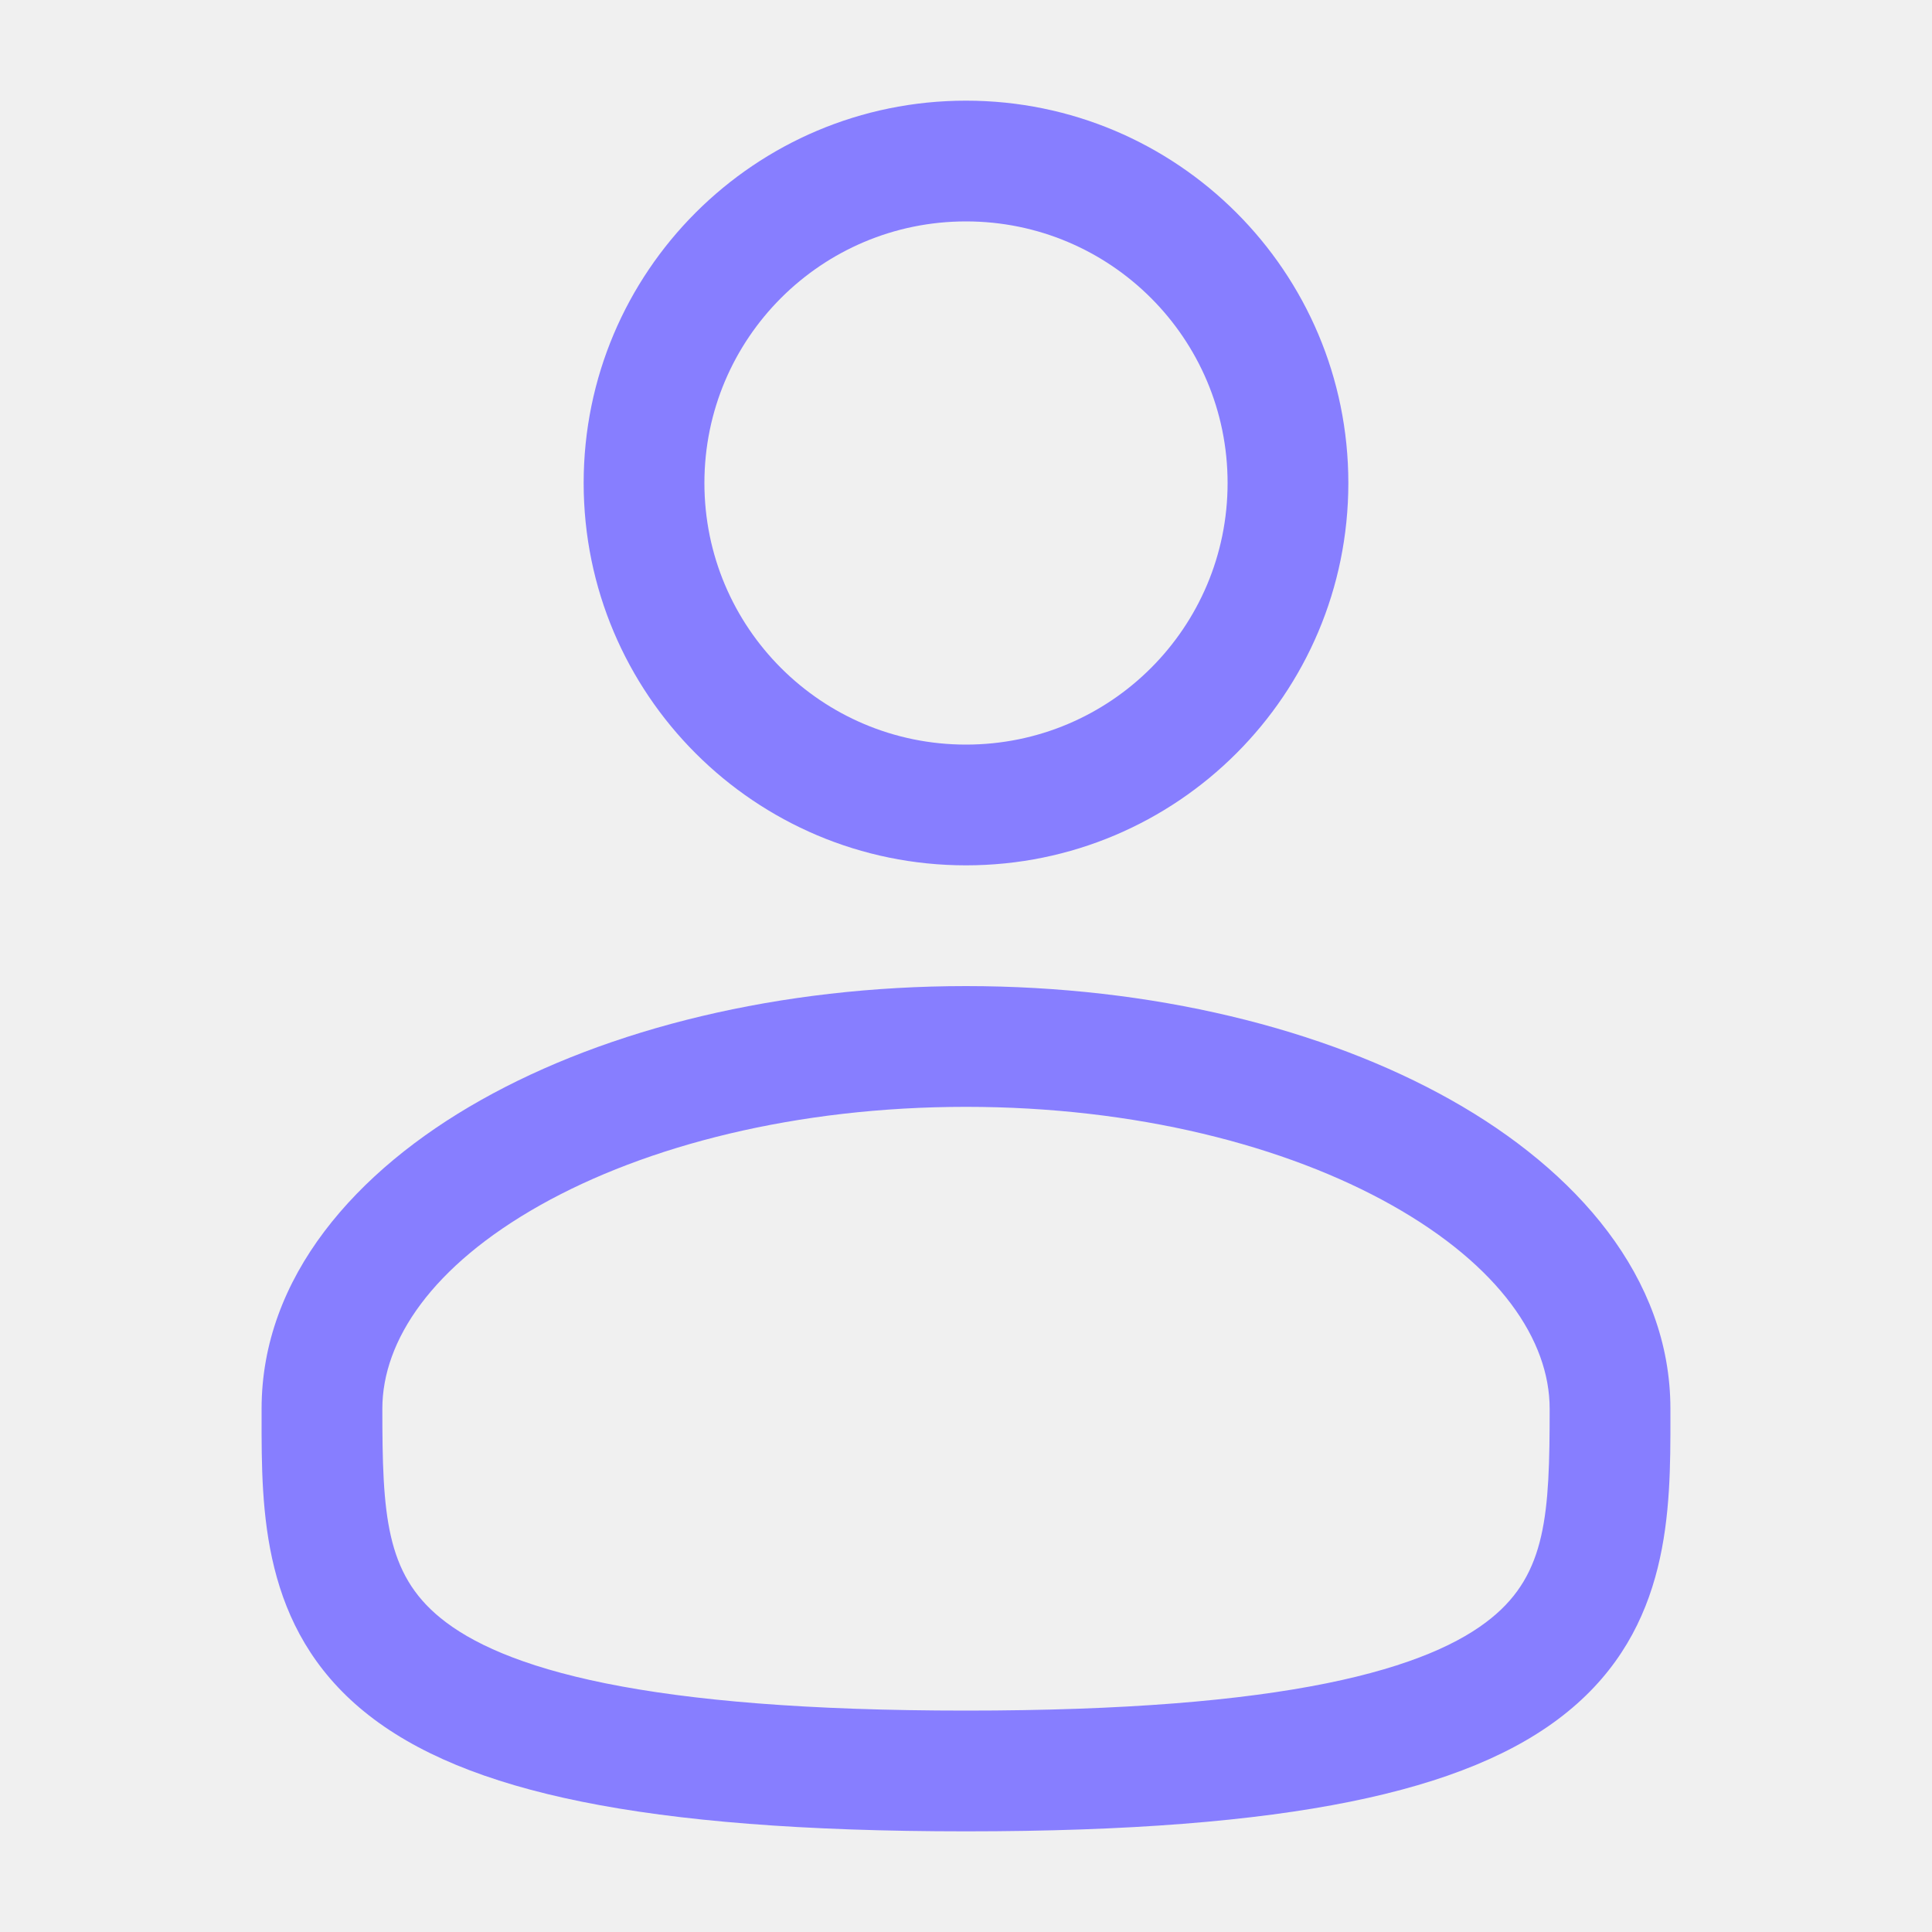
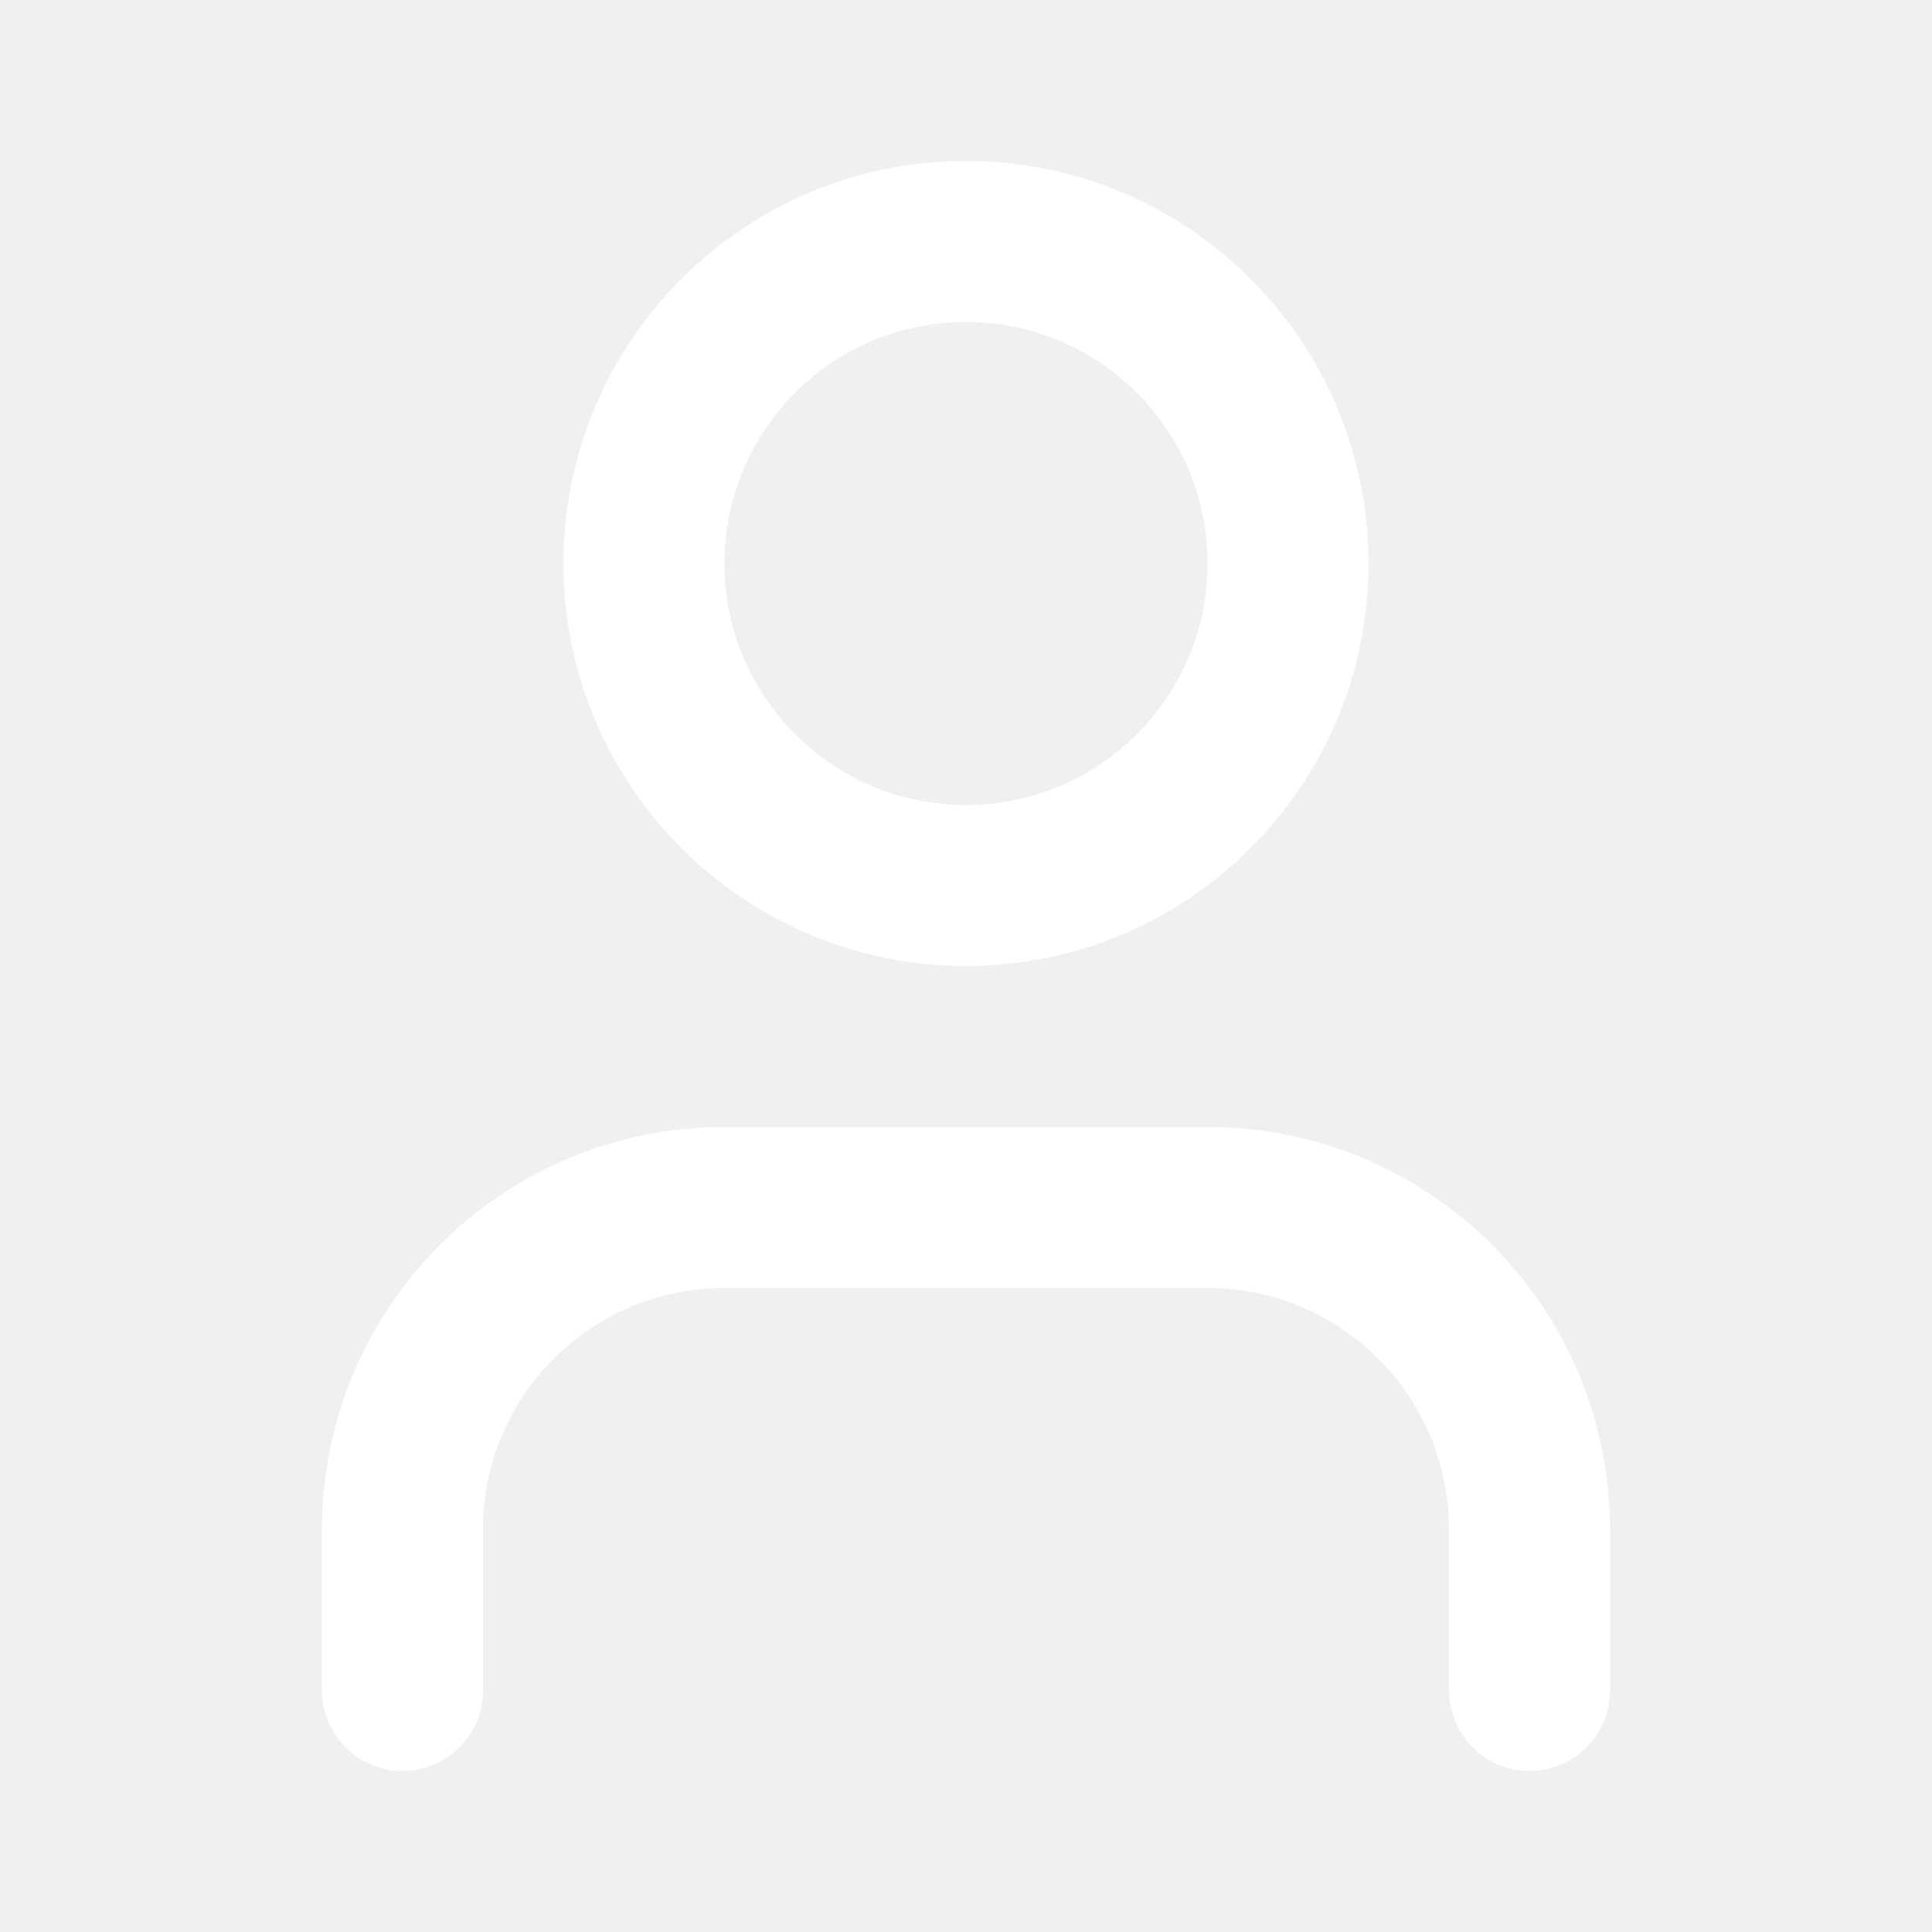
- <svg xmlns="http://www.w3.org/2000/svg" width="20" height="20" viewBox="0 0 20 20" fill="none">
-   <path fill-rule="evenodd" clip-rule="evenodd" d="M10 1.042C7.814 1.042 6.042 2.814 6.042 5C6.042 7.186 7.814 8.958 10 8.958C12.186 8.958 13.958 7.186 13.958 5C13.958 2.814 12.186 1.042 10 1.042ZM7.292 5C7.292 3.504 8.504 2.292 10 2.292C11.496 2.292 12.708 3.504 12.708 5C12.708 6.496 11.496 7.708 10 7.708C8.504 7.708 7.292 6.496 7.292 5Z" fill="#877EFF" />
-   <path fill-rule="evenodd" clip-rule="evenodd" d="M10 10.208C8.072 10.208 6.296 10.646 4.98 11.387C3.683 12.116 2.708 13.222 2.708 14.583L2.708 14.668C2.707 15.636 2.706 16.852 3.772 17.72C4.297 18.147 5.03 18.45 6.022 18.651C7.016 18.852 8.312 18.958 10 18.958C11.688 18.958 12.984 18.852 13.978 18.651C14.97 18.45 15.704 18.147 16.228 17.72C17.294 16.852 17.293 15.636 17.292 14.668L17.292 14.583C17.292 13.222 16.317 12.116 15.021 11.387C13.704 10.646 11.928 10.208 10 10.208ZM3.958 14.583C3.958 13.874 4.476 13.104 5.592 12.476C6.689 11.859 8.246 11.458 10 11.458C11.754 11.458 13.311 11.859 14.408 12.476C15.524 13.104 16.042 13.874 16.042 14.583C16.042 15.673 16.008 16.287 15.439 16.75C15.13 17.002 14.614 17.247 13.73 17.426C12.849 17.604 11.645 17.708 10 17.708C8.355 17.708 7.151 17.604 6.27 17.426C5.386 17.247 4.87 17.002 4.561 16.75C3.992 16.287 3.958 15.673 3.958 14.583Z" fill="#877EFF" />
+ <svg xmlns="http://www.w3.org/2000/svg" viewBox="0 0 24 24" width="24" height="24" fill="none" stroke="#FFFFFF" stroke-width="2" stroke-linecap="round" stroke-linejoin="round" style="opacity:1;">
+   <path d="M19 21v-2a4 4 0 0 0-4-4H9a4 4 0 0 0-4 4v2" />
+   <circle cx="12" cy="7" r="4" />
</svg>
